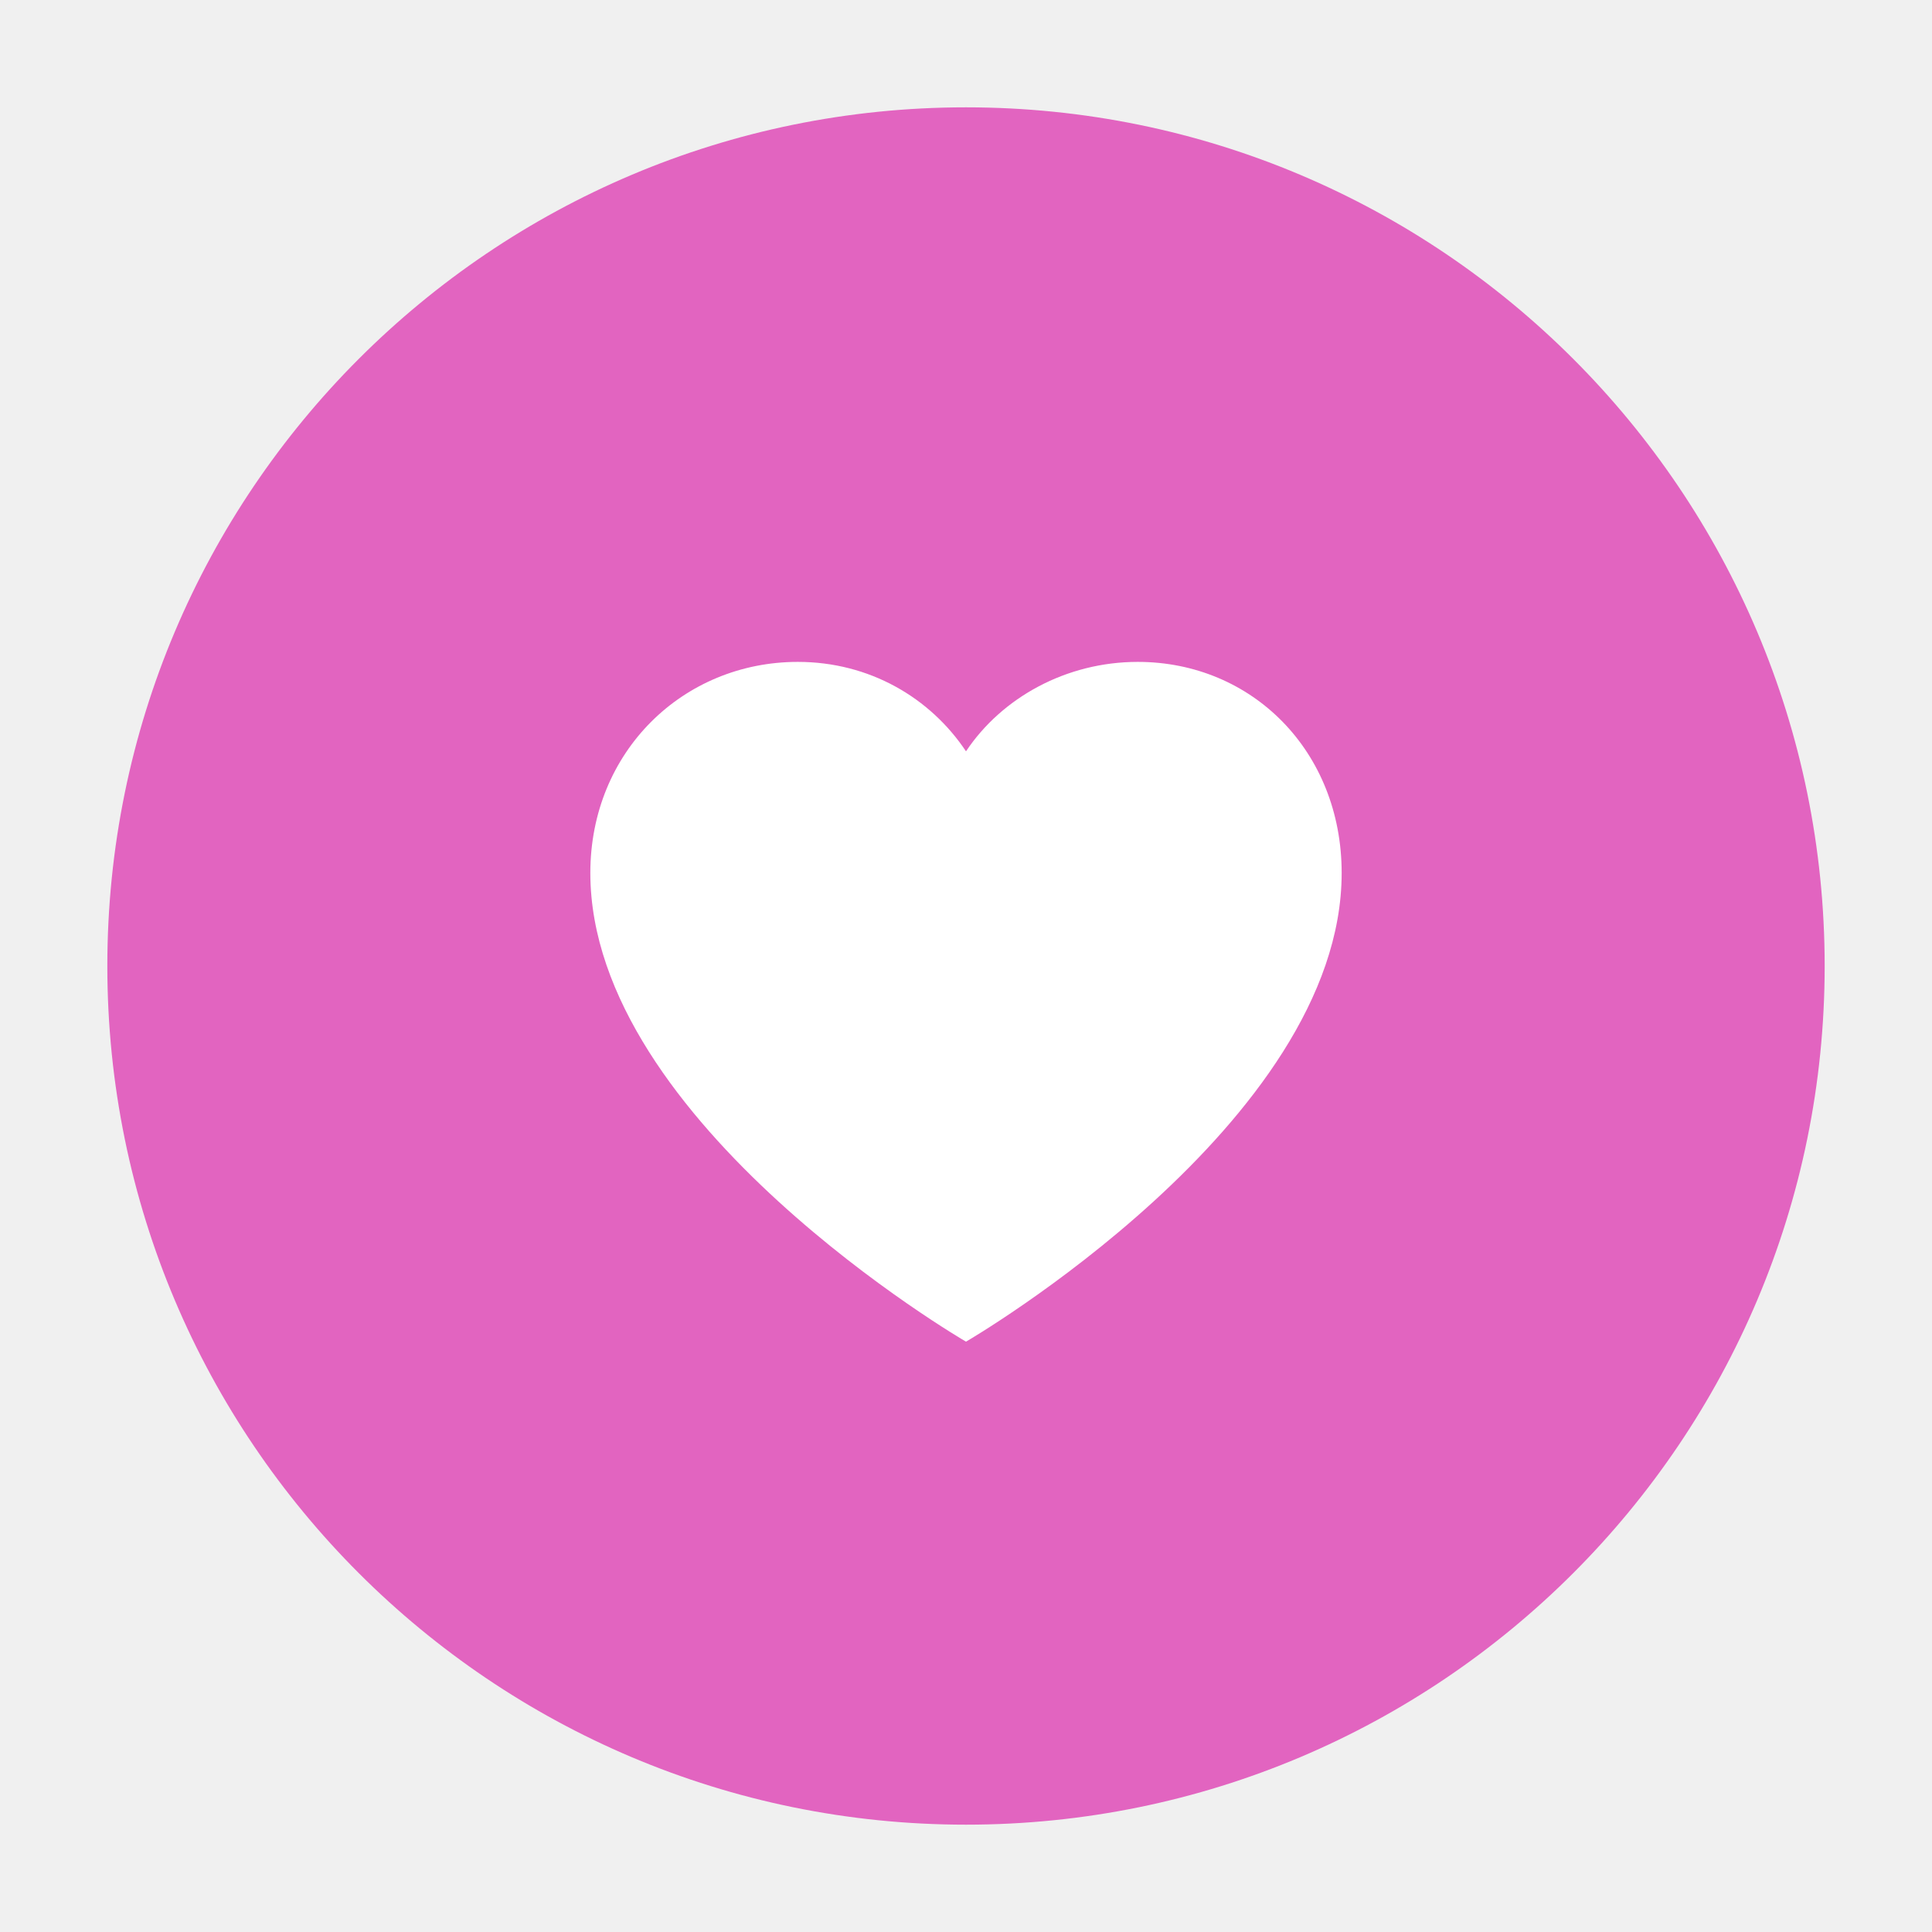
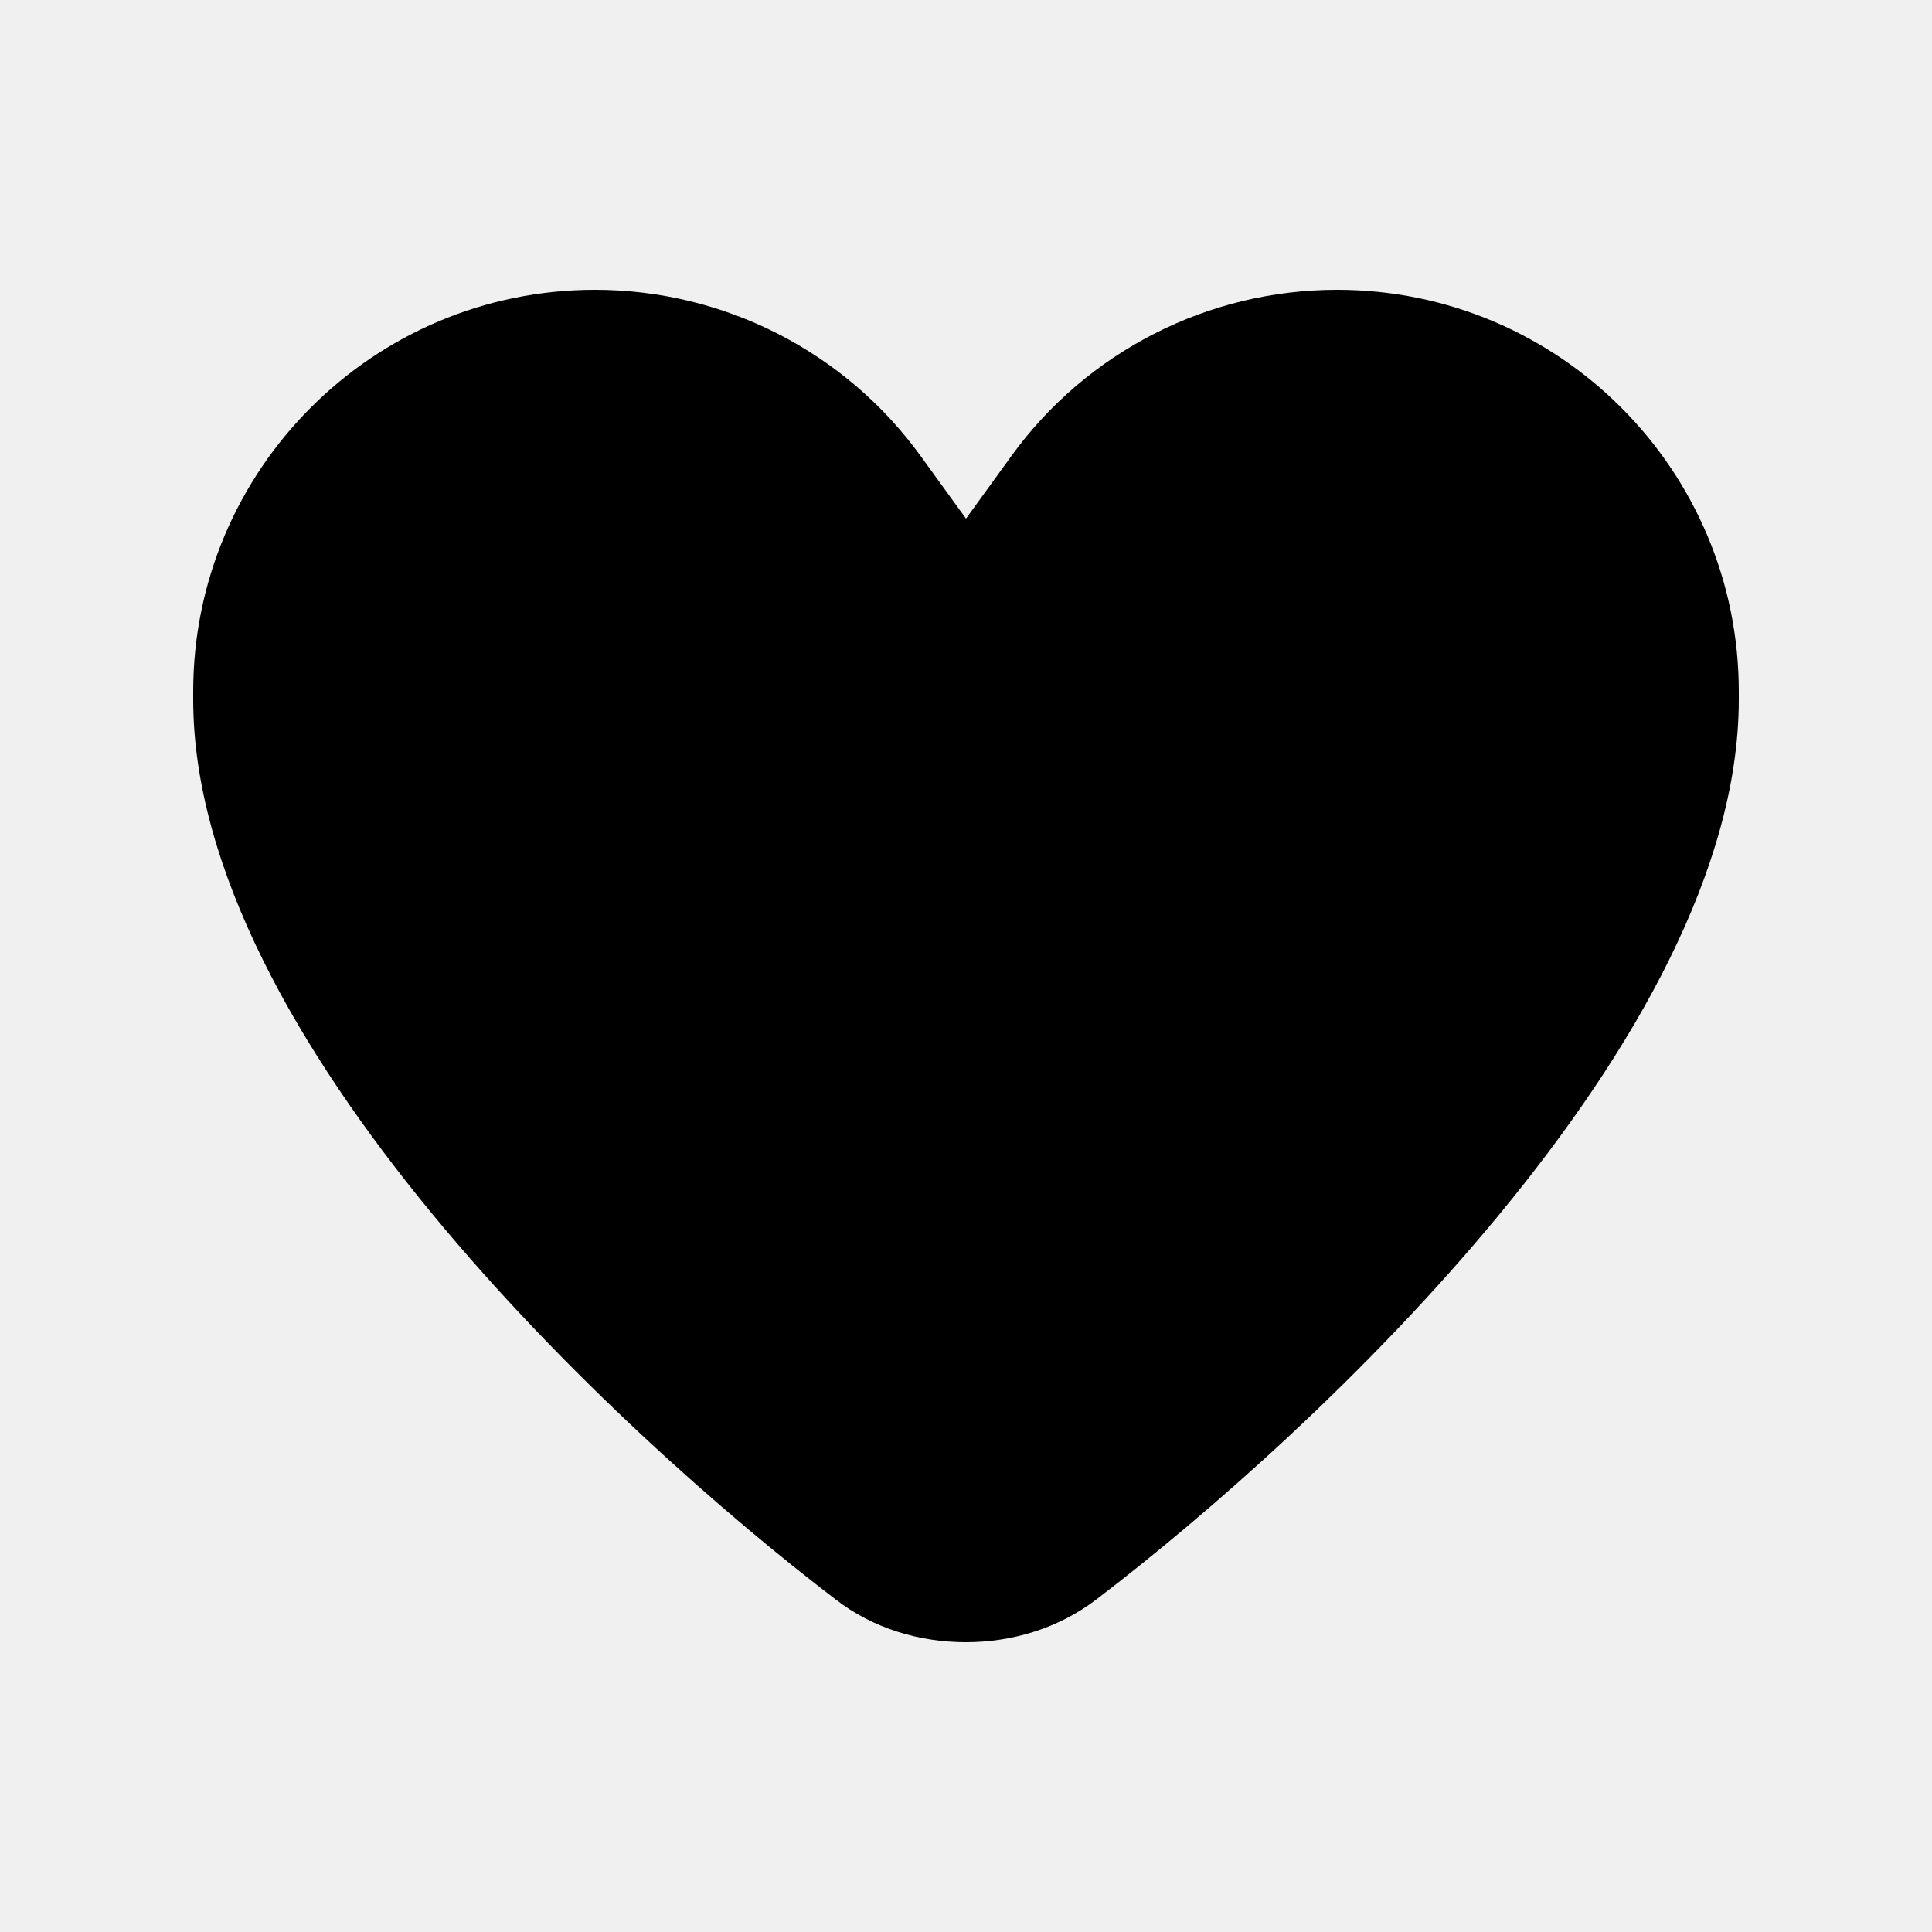
- <svg xmlns="http://www.w3.org/2000/svg" width="54" height="54" viewBox="0 0 54 54" role="img" aria-hidden="true">
-   <circle cx="27" cy="27" r="24" fill="#E264C0" />
-   <path d="M27 37.5s-10.5-6.1-10.5-13.1c0-3.4 2.6-5.9 5.8-5.9 2 0 3.7 1 4.7 2.5 1-1.5 2.8-2.5 4.8-2.5 3.2 0 5.7 2.5 5.7 5.9 0 7-10.5 13.1-10.5 13.1Z" fill="#fff" />
+ <svg xmlns="http://www.w3.org/2000/svg" viewBox="0 0 640 640">
+   <path fill="rgb(0, 0, 0)" d="M305 151.1L320 171.8L335 151.1C360 116.5 400.2 96 442.9 96C516.4 96 576 155.6 576 229.1L576 231.7C576 343.9 436.1 474.2 363.1 529.9C350.7 539.3 335.5 544 320 544C304.5 544 289.2 539.4 276.9 529.9C203.9 474.2 64 343.9 64 231.7L64 229.1C64 155.6 123.6 96 197.1 96C239.8 96 280 116.5 305 151.1z" />
</svg>
